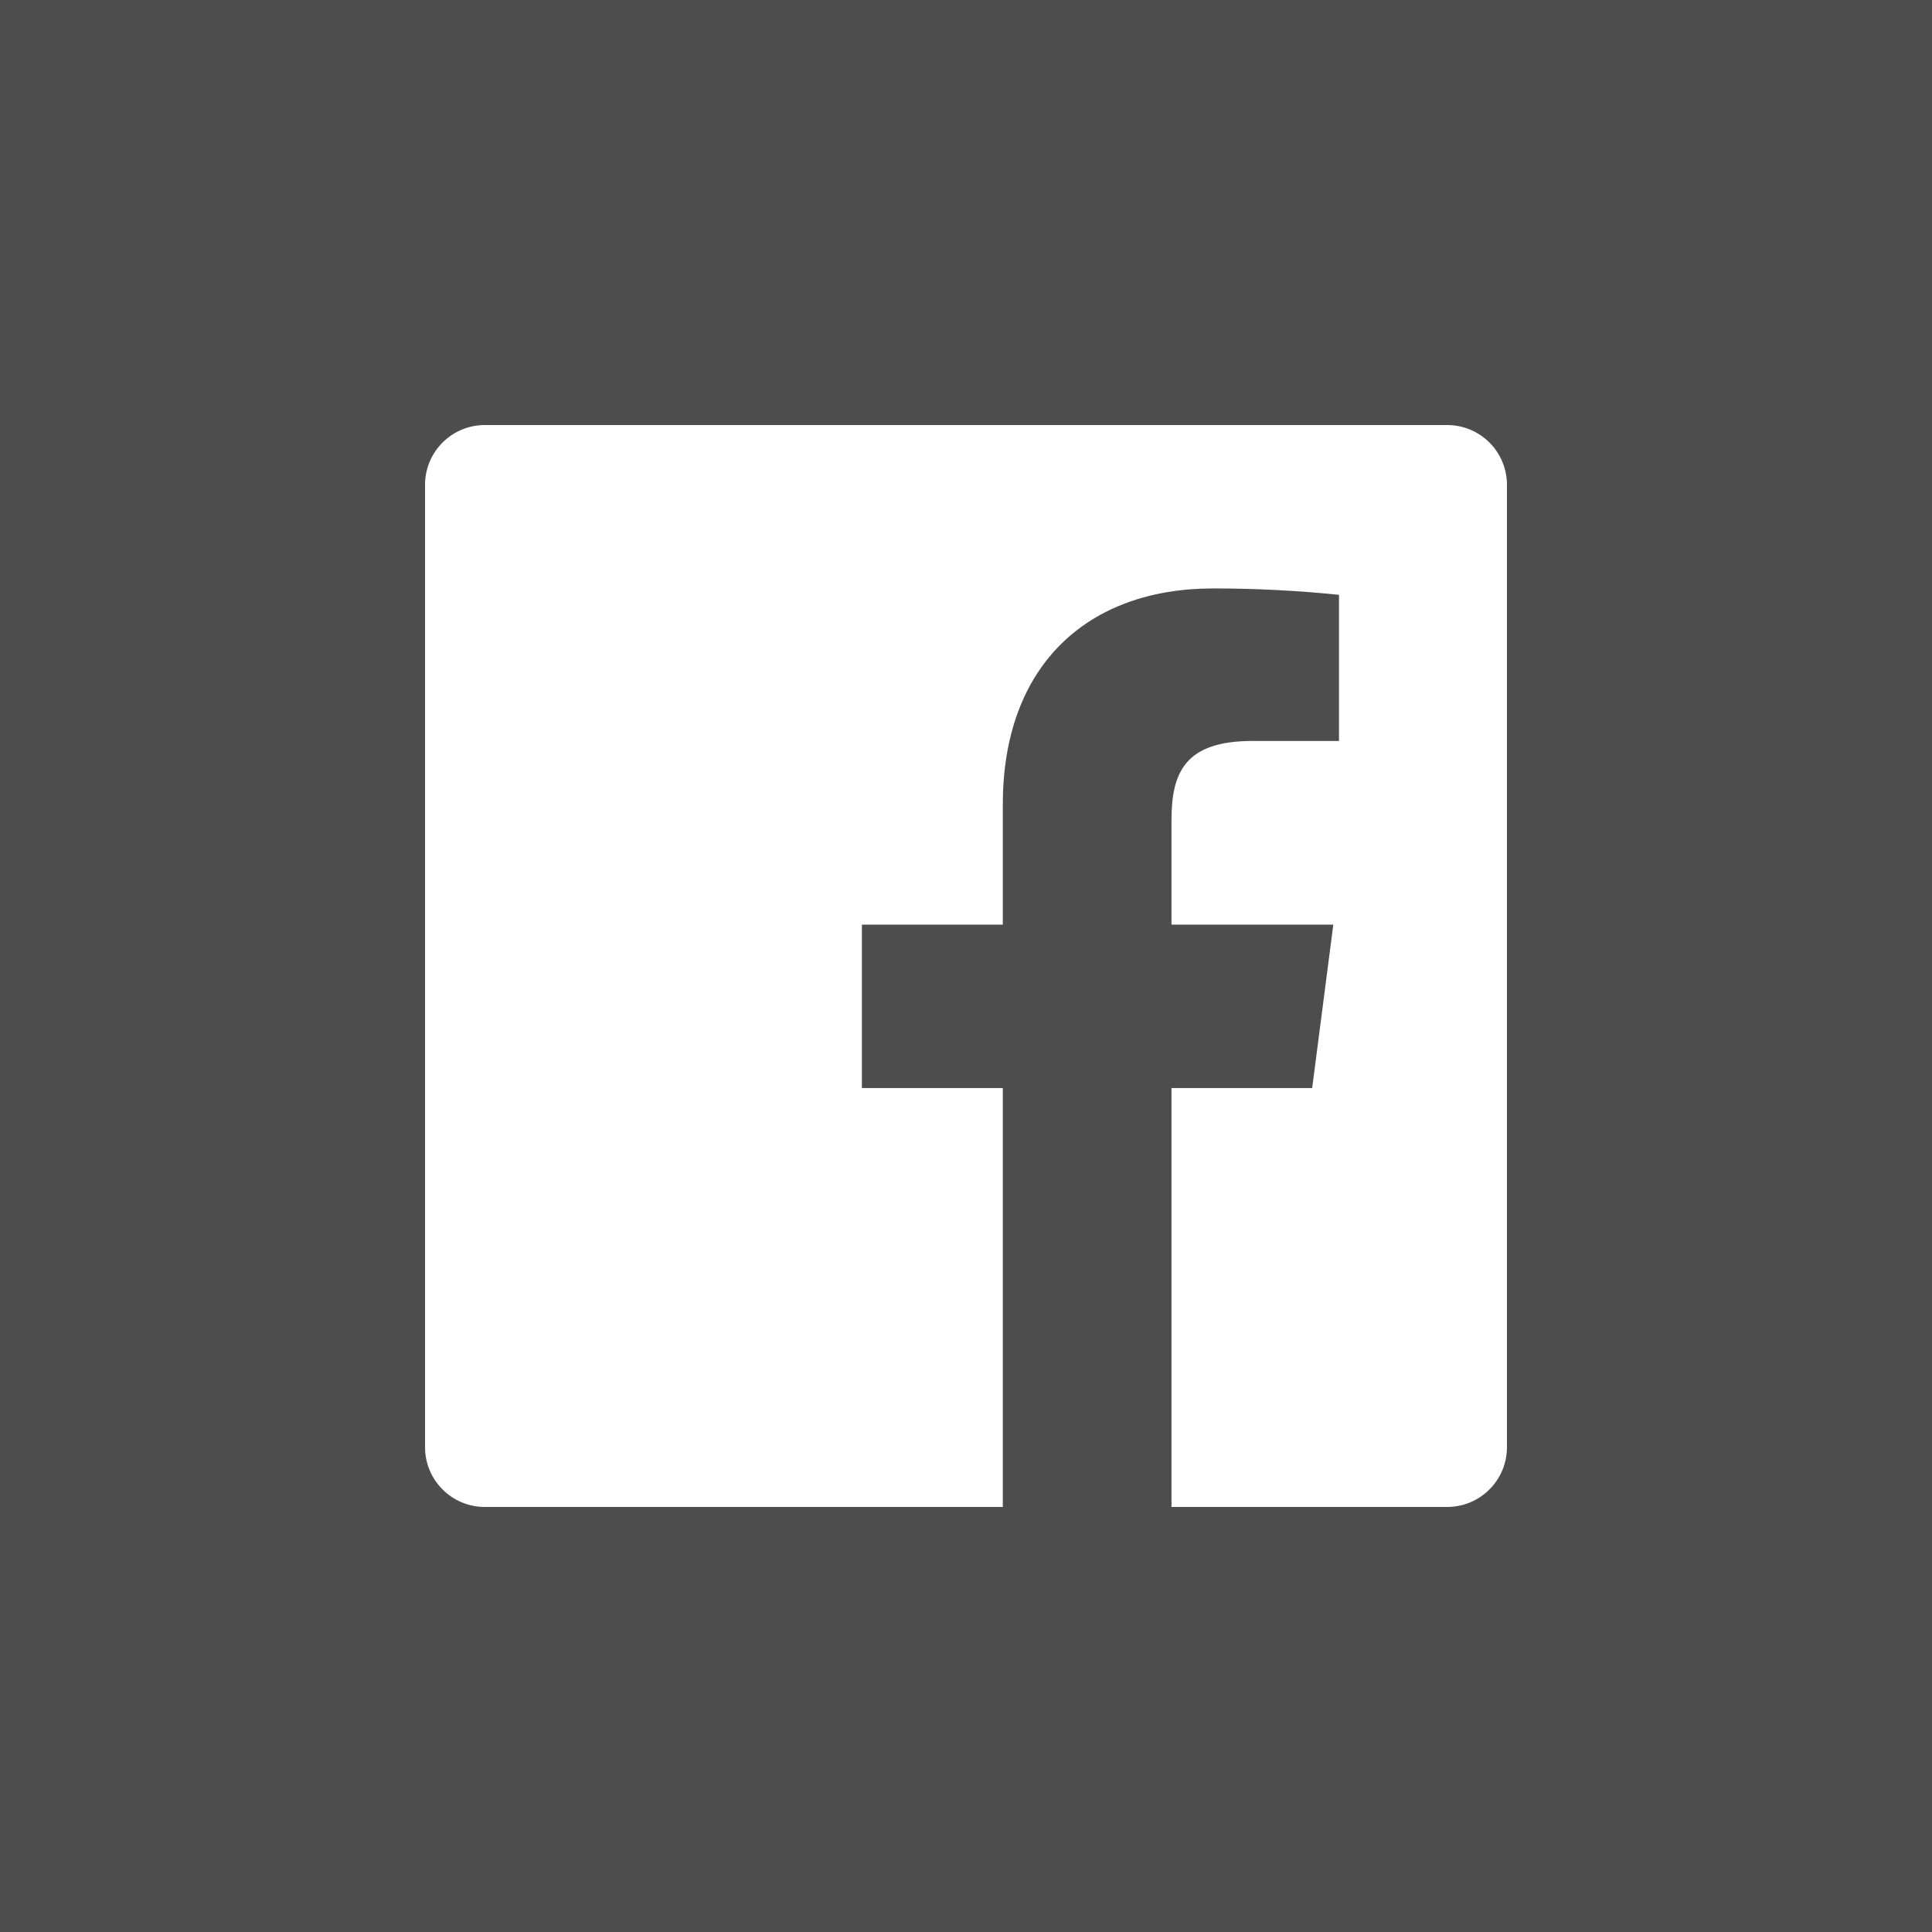
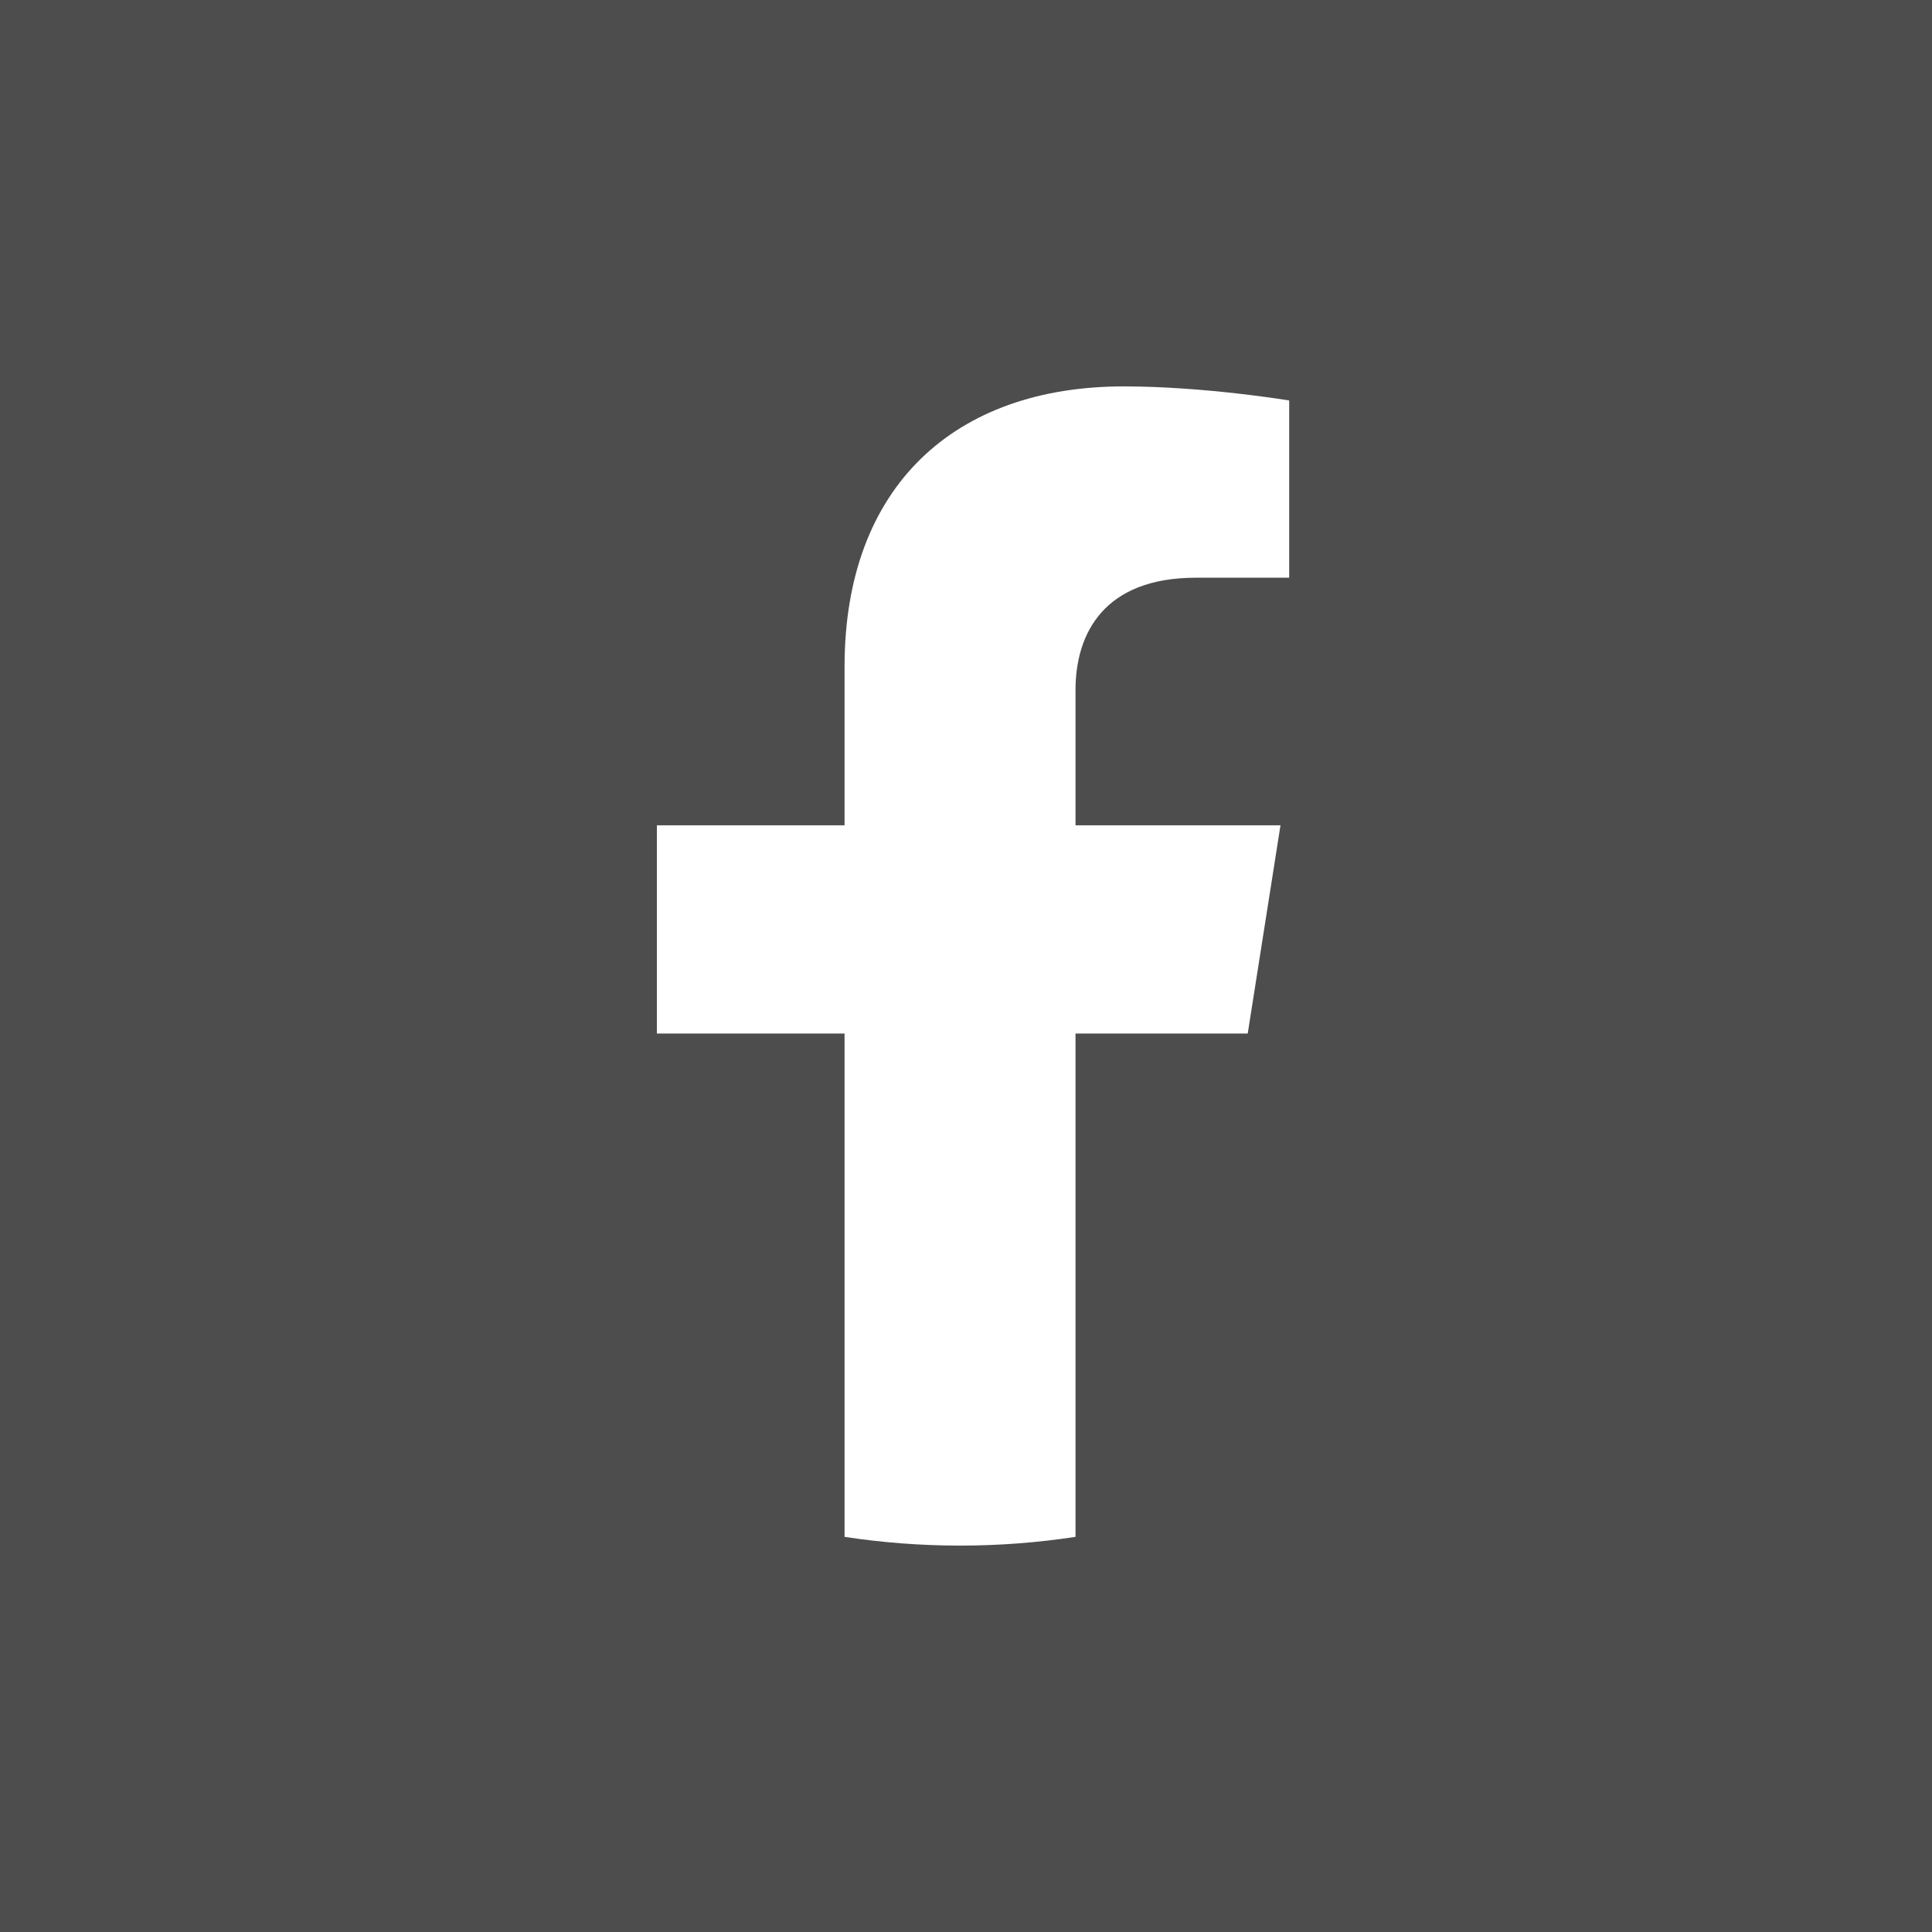
<svg xmlns="http://www.w3.org/2000/svg" width="50px" height="50px" viewBox="0 0 50 50" version="1.1">
  <g id="Welcome" stroke="none" stroke-width="1" fill="none" fill-rule="evenodd">
-     <g id="sandbox" transform="translate(-359, -867)" fill-rule="nonzero">
-       <g id="Facebook-hover" transform="translate(359, 867)">
+     <g id="sandbox" transform="translate(-335, -856)" fill-rule="nonzero">
+       <g id="Facebook-hover" transform="translate(335, 856)">
        <rect id="back-15" fill="#4D4D4D" x="0" y="0" width="50" height="50" />
-         <path d="M37.453,11 L12.547,11 C11.693,11 11,11.693 11,12.547 L11,37.453 C11,38.307 11.693,39 12.547,39 L25.953,39 L25.953,28.159 L22.306,28.159 L22.306,23.929 L25.953,23.929 L25.953,20.818 C25.953,17.2 28.165,15.229 31.388,15.229 C32.479,15.228 33.568,15.283 34.653,15.394 L34.653,19.176 L32.412,19.176 C30.647,19.176 30.318,20.012 30.318,21.235 L30.318,23.929 L34.506,23.929 L33.959,28.159 L30.318,28.159 L30.318,39 L37.453,39 C38.307,39 39,38.307 39,37.453 L39,12.547 C39,12.137 38.837,11.743 38.547,11.453 C38.257,11.163 37.863,11 37.453,11 Z" id="Facebook-2" fill="#FFFFFF" />
+         <path d="M32.291,26.748 L33.139,21.359 L27.834,21.359 L27.834,17.863 C27.834,16.388 28.575,14.951 30.952,14.951 L33.364,14.951 L33.364,10.364 C33.364,10.364 31.175,10 29.082,10 C24.712,10 21.857,12.581 21.857,17.252 L21.857,21.359 L17,21.359 L17,26.748 L21.857,26.748 L21.857,39.774 C22.831,39.922 23.829,40 24.846,40 C25.862,40 26.861,39.922 27.834,39.774 L27.834,26.748 L32.291,26.748 Z" id="Path" fill="#FFFFFF" />
      </g>
    </g>
  </g>
</svg>
